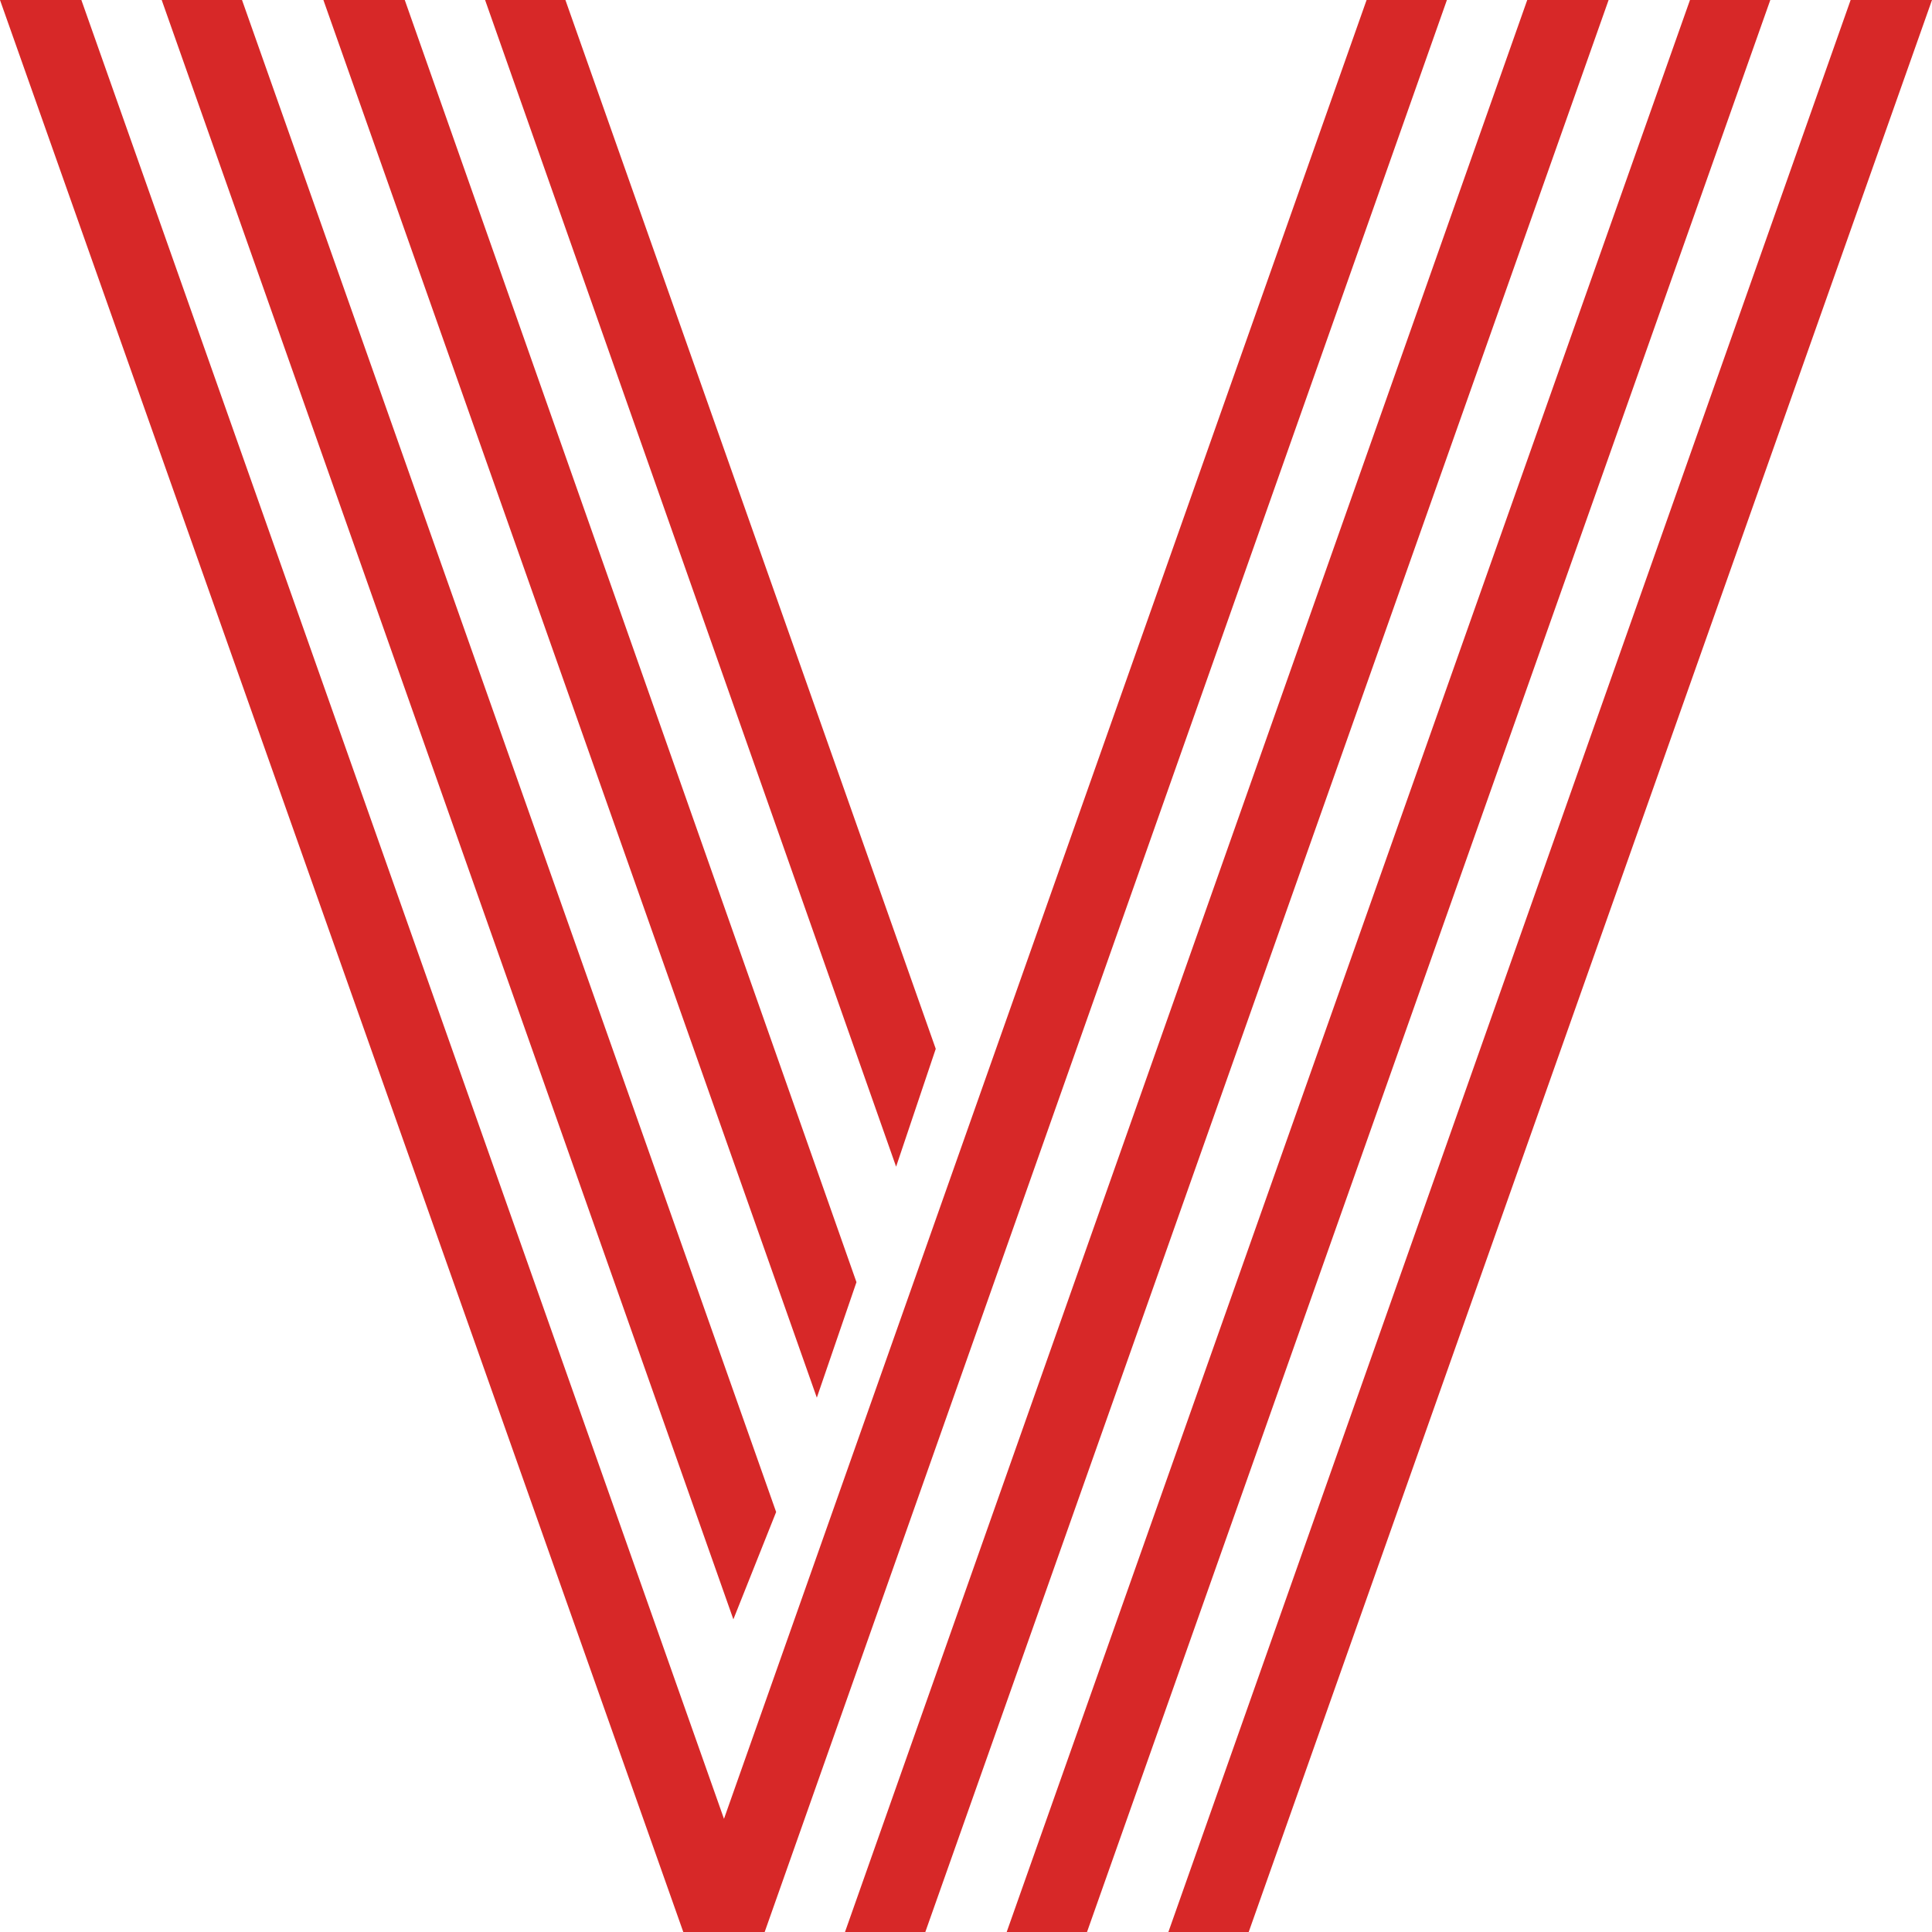
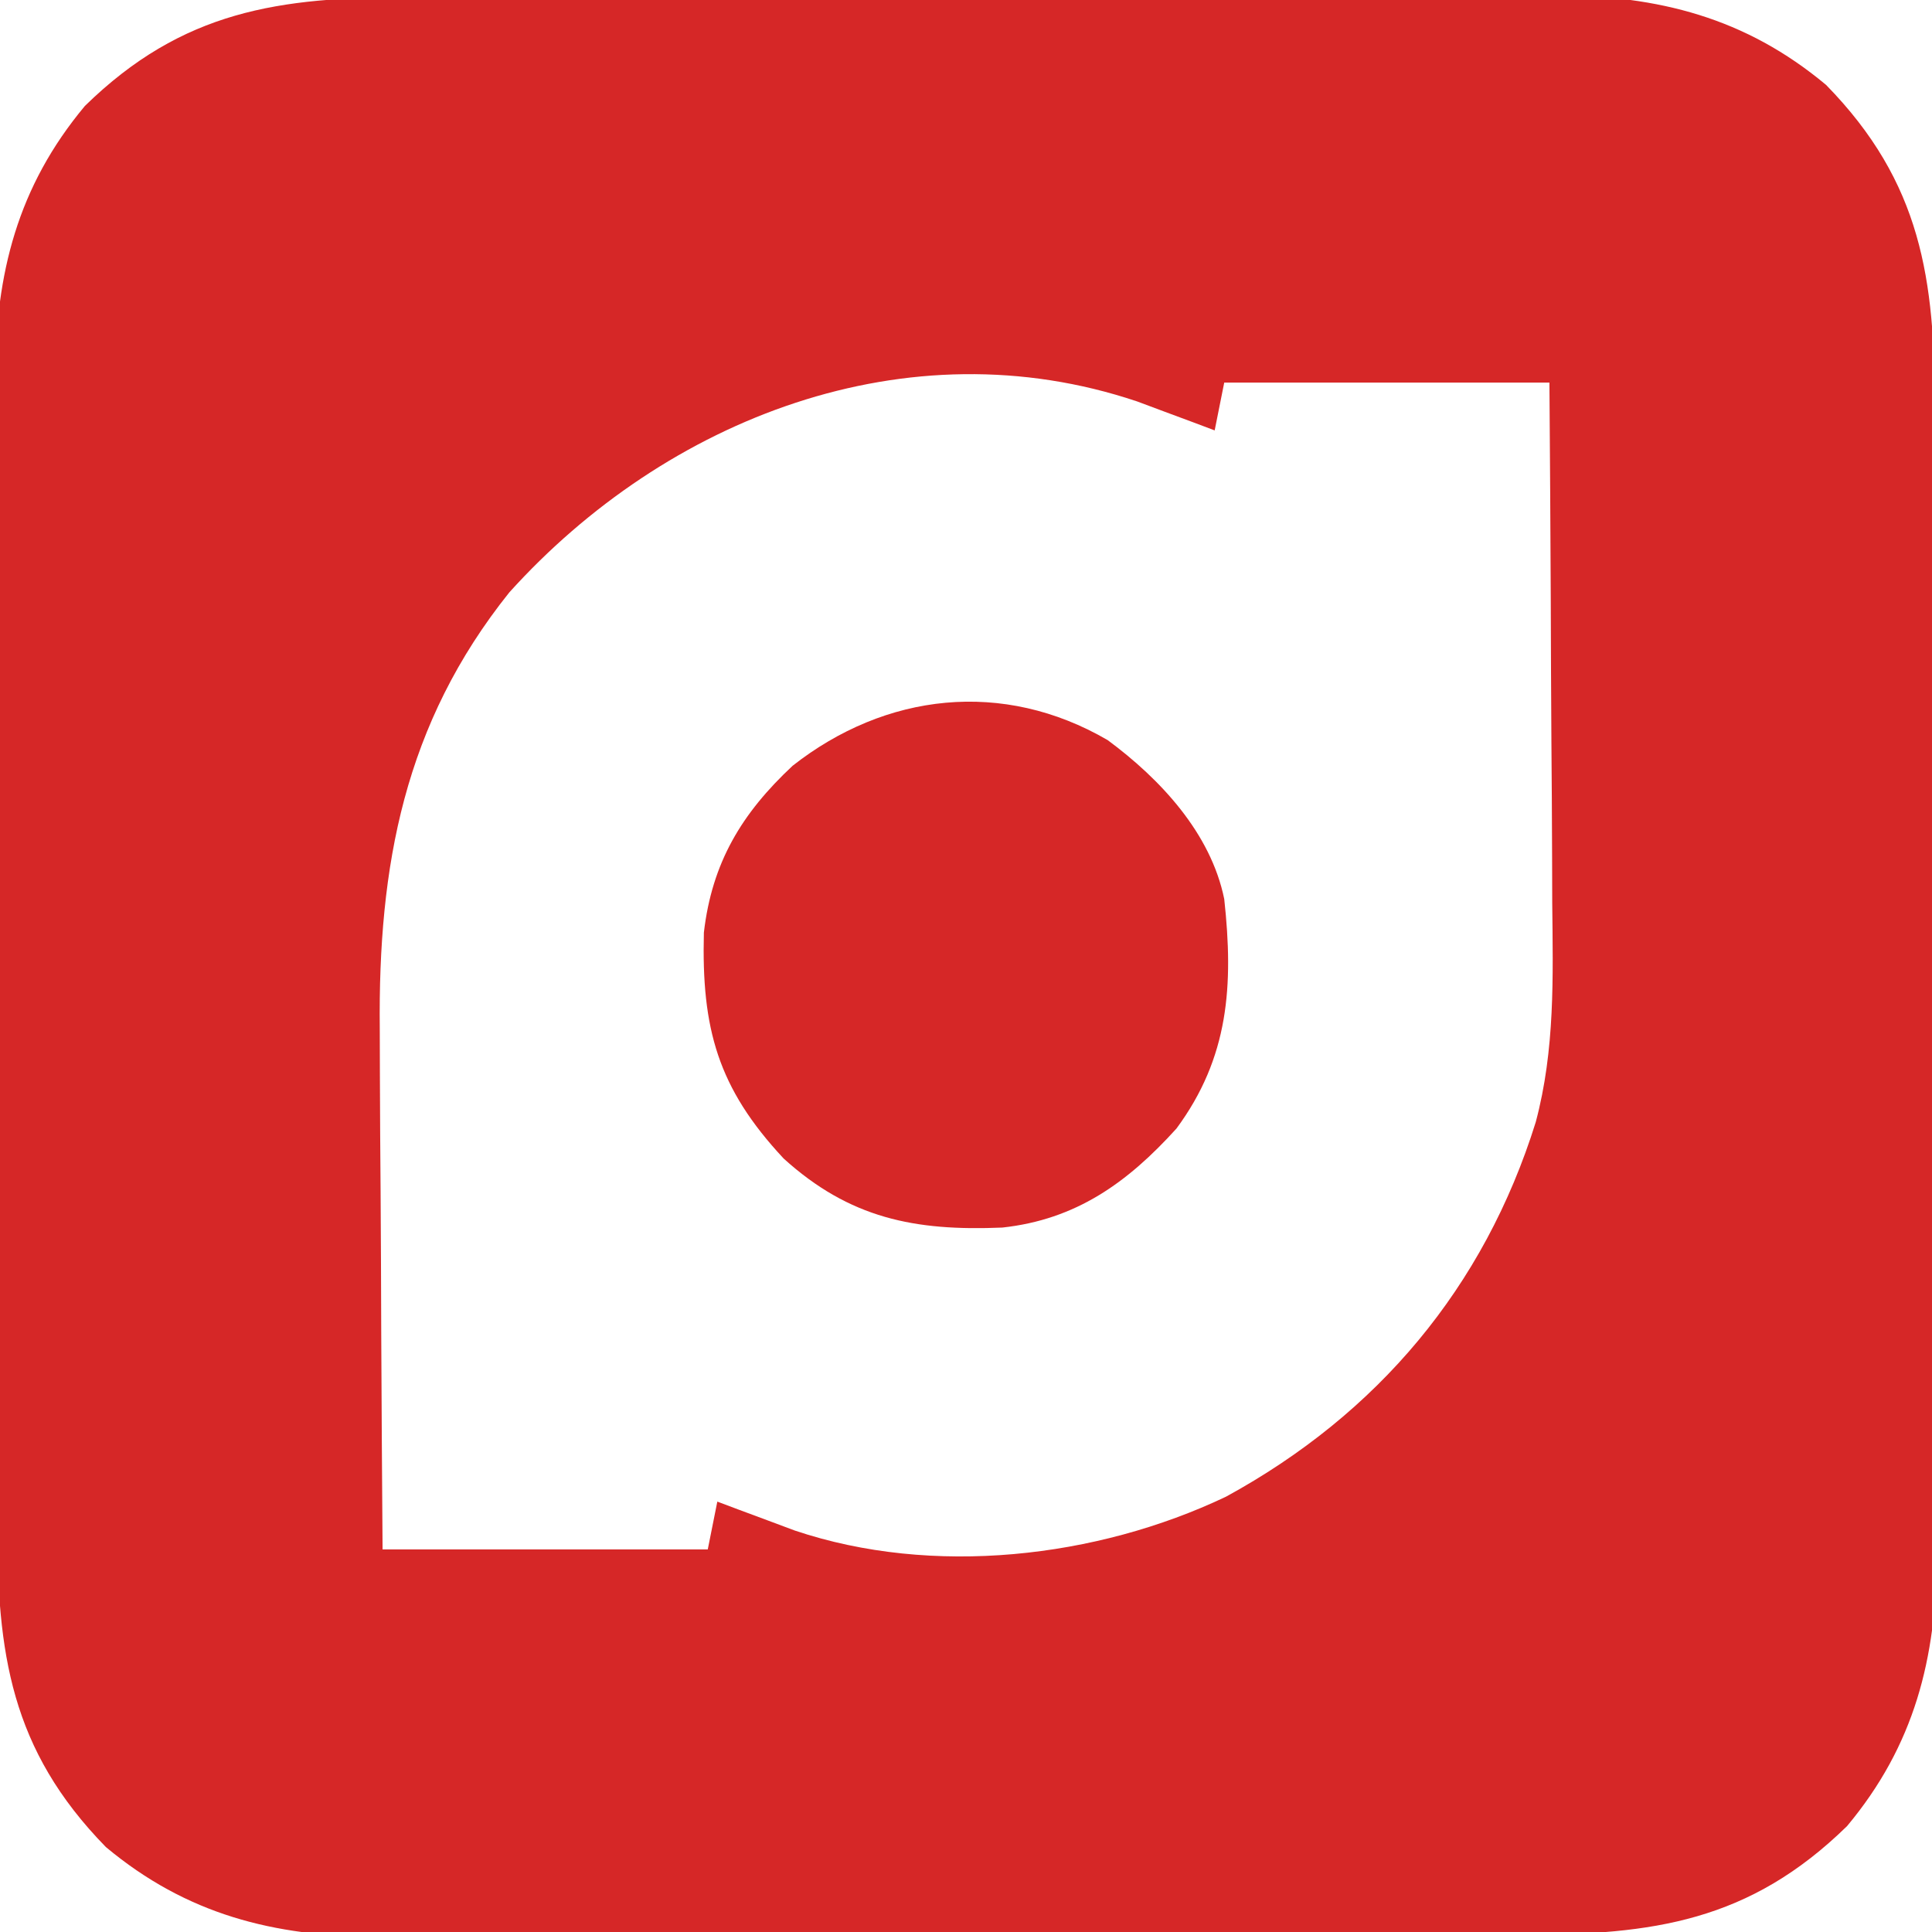
- <svg xmlns="http://www.w3.org/2000/svg" width="512" height="512" viewBox="0 0 512 512" fill="none">
-   <path d="M0 0H21.564L191.862 482.01L362.16 0H383.447L202.644 512H181.08L0 0ZM205.685 400.696L194.35 429.14L42.851 0H64.138L205.685 400.696ZM226.972 339.787L216.467 370.396L85.702 0H107.266L226.972 339.787ZM247.983 277.952L237.477 309.179L128.553 0H149.84L247.983 277.952ZM490.436 0H512L330.92 512H309.633L490.436 0ZM447.862 0H469.149L288.069 512H266.782L447.862 0ZM404.734 0H426.298L245.218 512H223.931L404.734 0Z" fill="#D72828" />
+ <svg xmlns="http://www.w3.org/2000/svg" version="1.1" width="202" height="202">
+   <path d="M0 0 C1.402 -0.006 2.804 -0.013 4.206 -0.02 C7.999 -0.038 11.793 -0.043 15.586 -0.044 C17.961 -0.045 20.336 -0.05 22.711 -0.055 C31.01 -0.073 39.309 -0.082 47.608 -0.08 C55.322 -0.079 63.035 -0.1 70.748 -0.132 C77.389 -0.158 84.029 -0.168 90.67 -0.167 C94.628 -0.167 98.586 -0.172 102.544 -0.194 C106.27 -0.213 109.997 -0.213 113.723 -0.198 C115.726 -0.195 117.729 -0.212 119.732 -0.229 C130.582 -0.155 139.636 2.114 148.087 9.169 C158.076 19.384 159.461 29.479 159.452 43.129 C159.458 44.531 159.464 45.933 159.472 47.335 C159.49 51.129 159.494 54.922 159.496 58.716 C159.497 61.091 159.501 63.466 159.507 65.841 C159.525 74.14 159.533 82.439 159.532 90.738 C159.531 98.451 159.552 106.164 159.583 113.878 C159.609 120.518 159.62 127.159 159.619 133.8 C159.618 137.758 159.624 141.715 159.645 145.673 C159.665 149.4 159.665 153.126 159.65 156.853 C159.647 158.855 159.664 160.858 159.681 162.861 C159.606 173.712 157.337 182.765 150.282 191.216 C140.068 201.205 129.973 202.591 116.322 202.581 C114.92 202.587 113.518 202.594 112.117 202.601 C108.323 202.619 104.529 202.624 100.736 202.625 C98.361 202.626 95.986 202.631 93.611 202.636 C85.312 202.655 77.013 202.663 68.714 202.661 C61 202.66 53.287 202.681 45.574 202.713 C38.933 202.739 32.293 202.749 25.652 202.748 C21.694 202.748 17.736 202.753 13.778 202.775 C10.052 202.794 6.326 202.794 2.599 202.78 C0.596 202.776 -1.407 202.793 -3.41 202.81 C-14.26 202.736 -23.314 200.467 -31.765 193.412 C-41.754 183.197 -43.139 173.102 -43.129 159.452 C-43.135 158.05 -43.142 156.648 -43.15 155.246 C-43.167 151.452 -43.172 147.659 -43.173 143.865 C-43.175 141.49 -43.179 139.115 -43.184 136.741 C-43.203 128.441 -43.211 120.142 -43.209 111.843 C-43.208 104.13 -43.229 96.417 -43.261 88.703 C-43.287 82.063 -43.298 75.422 -43.297 68.782 C-43.296 64.824 -43.302 60.866 -43.323 56.908 C-43.342 53.181 -43.342 49.455 -43.328 45.728 C-43.325 43.726 -43.341 41.723 -43.359 39.72 C-43.284 28.869 -41.015 19.816 -33.96 11.365 C-23.745 1.376 -13.65 -0.009 0 0 Z M10.419 62.22 C-0.591 75.968 -3.312 90.833 -3.132 107.896 C-3.126 109.472 -3.122 111.048 -3.119 112.624 C-3.108 116.736 -3.078 120.847 -3.045 124.959 C-3.009 129.912 -2.995 134.864 -2.978 139.817 C-2.949 147.309 -2.891 154.799 -2.839 162.291 C8.381 162.291 19.601 162.291 31.161 162.291 C31.491 160.641 31.821 158.991 32.161 157.291 C33.265 157.706 33.265 157.706 34.392 158.13 C35.855 158.674 35.855 158.674 37.349 159.228 C38.312 159.588 39.274 159.947 40.267 160.318 C54.682 165.162 71.802 163.215 85.333 156.783 C101.208 148.12 112.333 134.9 117.73 117.615 C119.756 110.021 119.536 102.472 119.454 94.685 C119.448 93.109 119.444 91.533 119.441 89.957 C119.43 85.845 119.401 81.734 119.367 77.622 C119.331 72.67 119.317 67.717 119.3 62.764 C119.271 55.272 119.213 47.782 119.161 40.291 C107.941 40.291 96.721 40.291 85.161 40.291 C84.831 41.941 84.501 43.591 84.161 45.291 C83.425 45.013 82.689 44.736 81.931 44.451 C80.955 44.088 79.979 43.726 78.974 43.353 C78.011 42.993 77.048 42.634 76.056 42.263 C51.987 34.175 26.823 44.05 10.419 62.22 Z " fill="#D62727" transform="translate(42.83887,-0.2905273)" />
+   <path d="M0 0 C5.511 4.074 10.785 9.727 12.188 16.617 C13.168 25.637 12.688 33.177 7.188 40.617 C2.047 46.296 -3.326 50.13 -11.012 50.965 C-20.183 51.352 -26.977 49.995 -33.875 43.75 C-40.779 36.357 -42.474 30.153 -42.219 20.125 C-41.372 12.811 -38.269 7.659 -32.938 2.68 C-23.245 -4.931 -10.955 -6.379 0 0 Z " fill="#D62727" transform="translate(115.8125,77.38281)" />
</svg>
